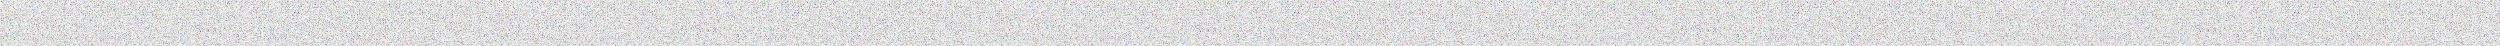
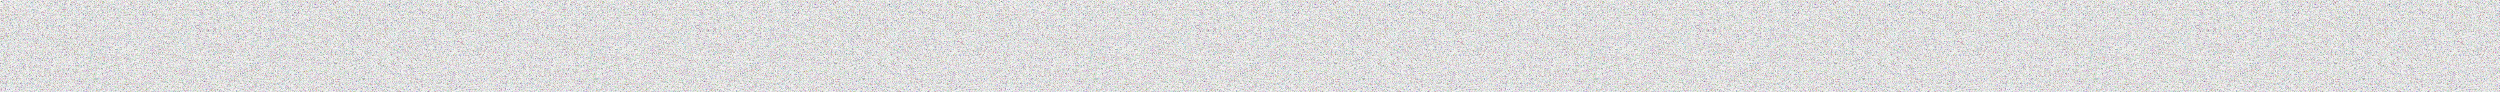
- <svg xmlns="http://www.w3.org/2000/svg" viewBox="0 0 1920 35">
+ <svg xmlns="http://www.w3.org/2000/svg" viewBox="0 0 1920 70">
  <filter id="noiseFilter">
    <feTurbulence type="turbulence" baseFrequency="2 7" numOctaves="7" stitchTiles="noStitch" seed="1000" />
  </filter>
  <rect width="100%" height="100%" filter="url(#noiseFilter)" />
</svg>
